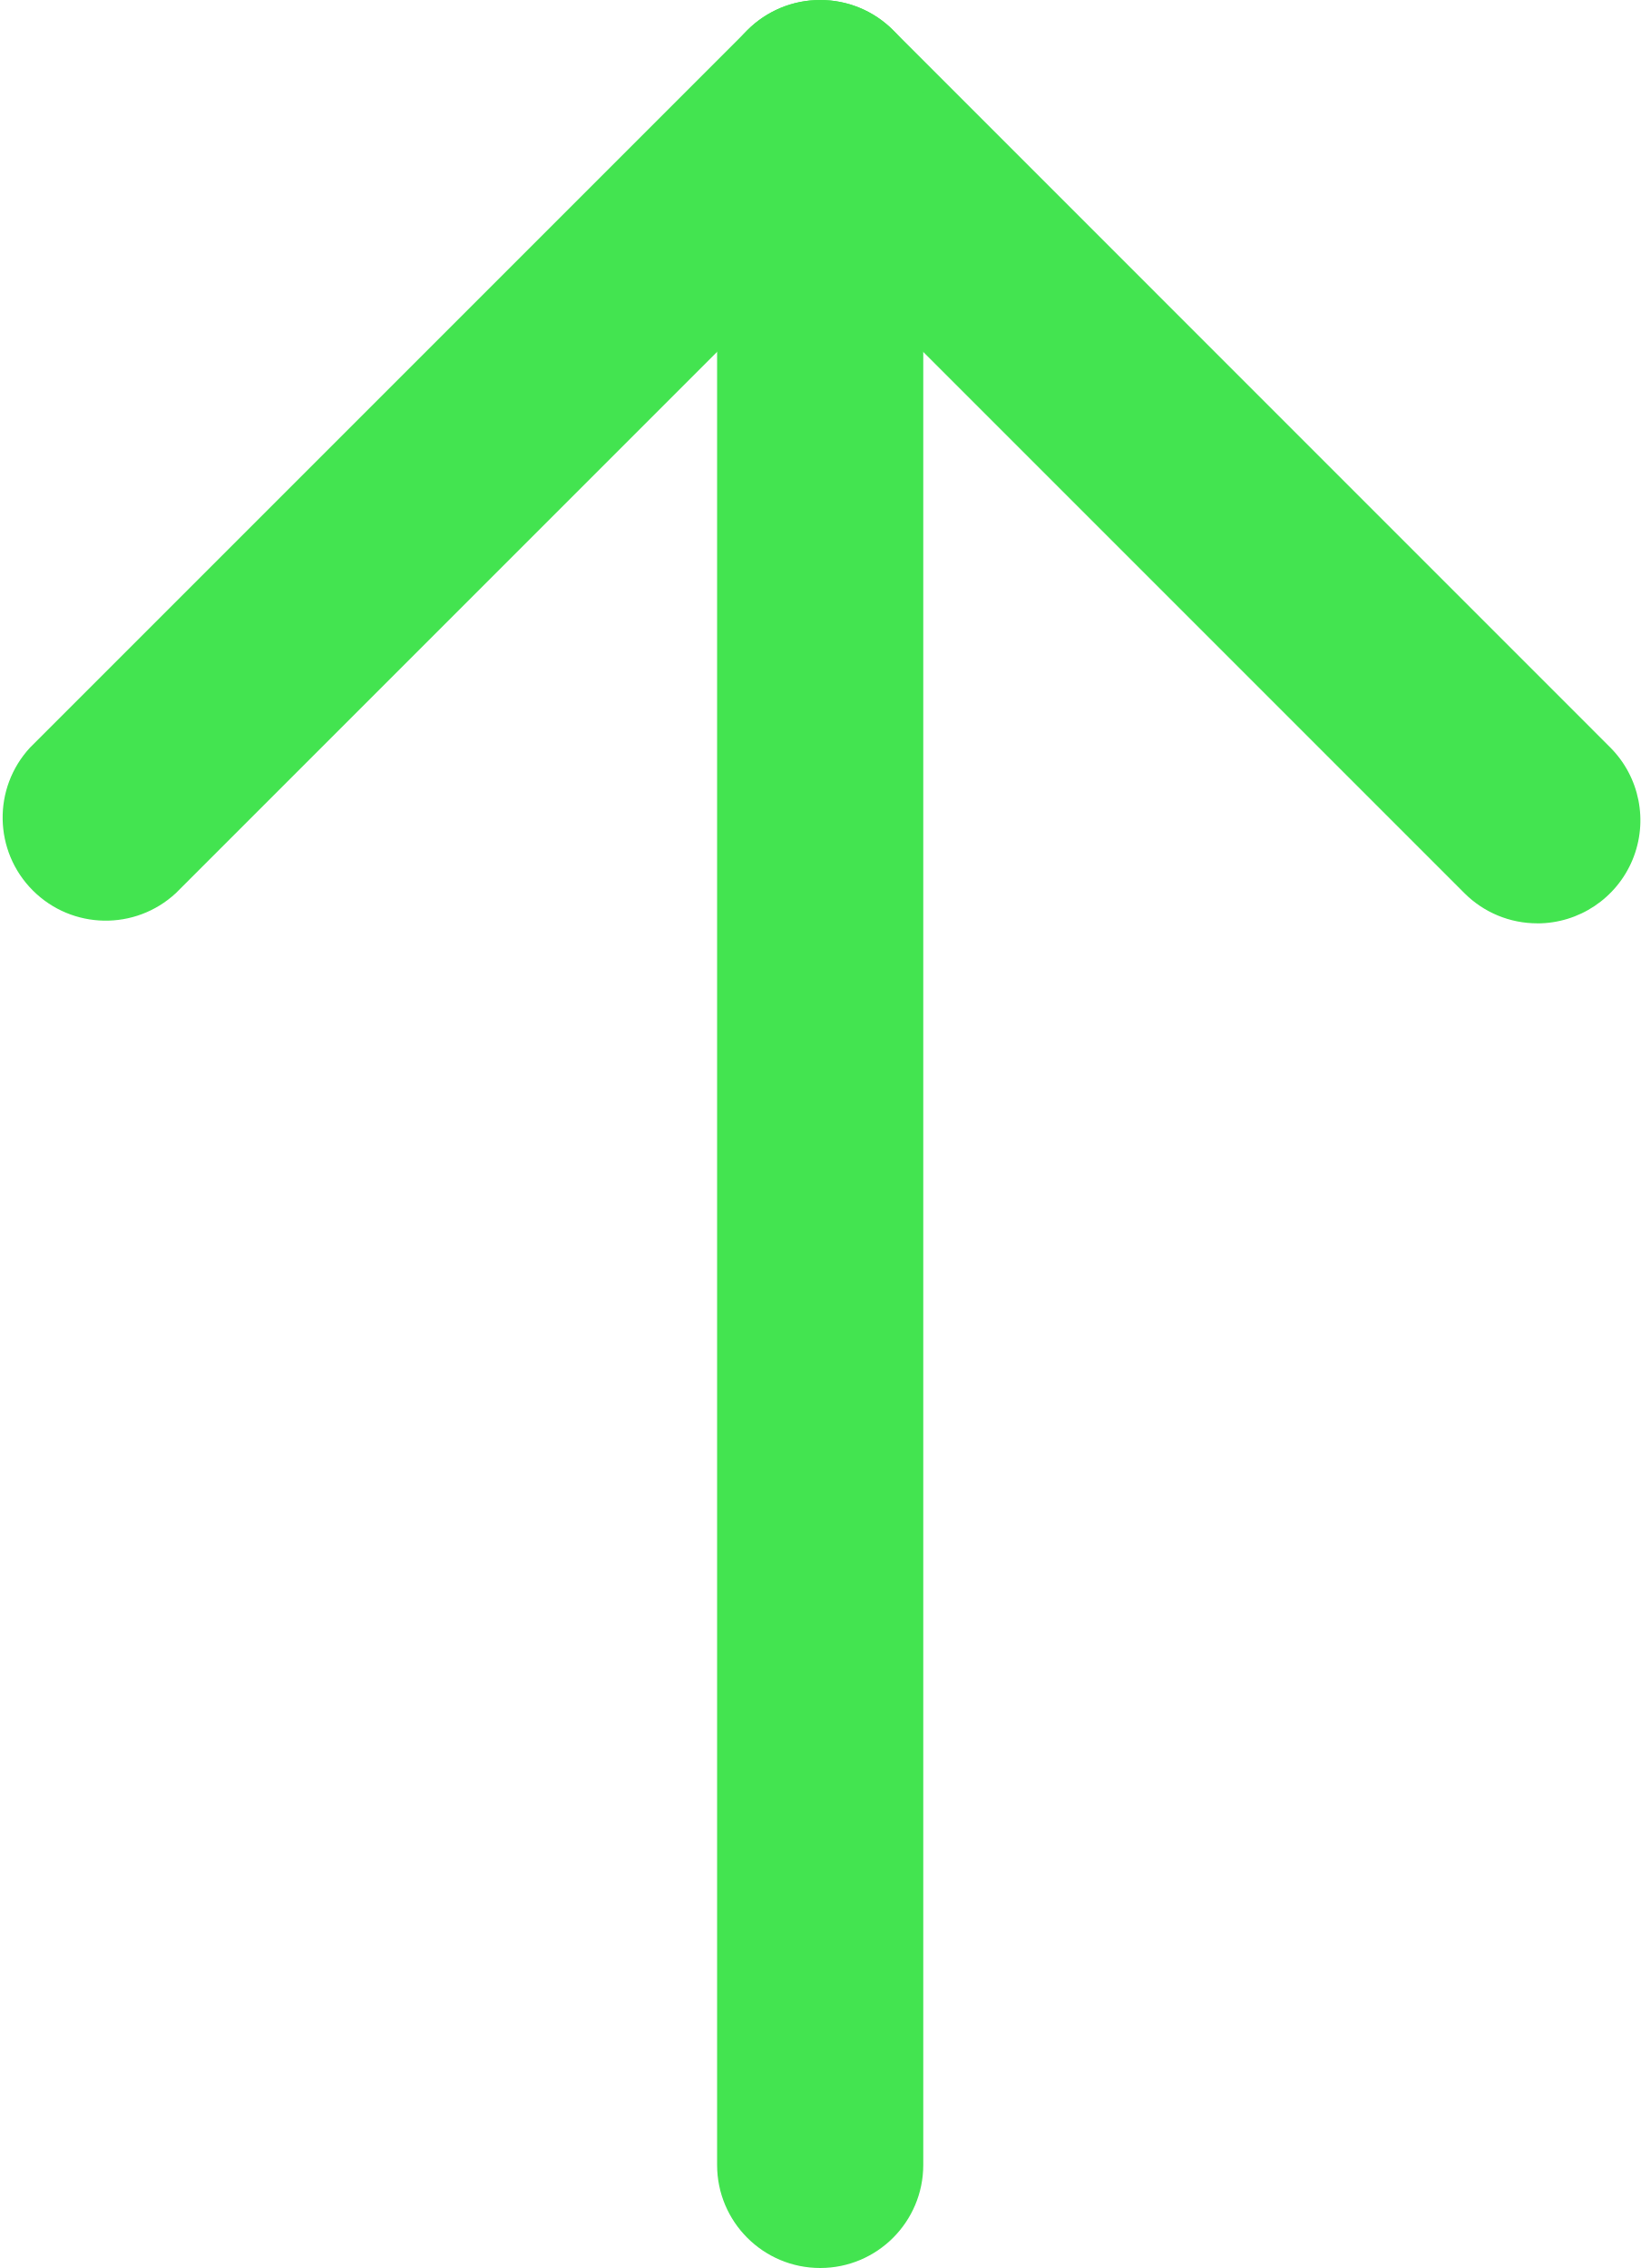
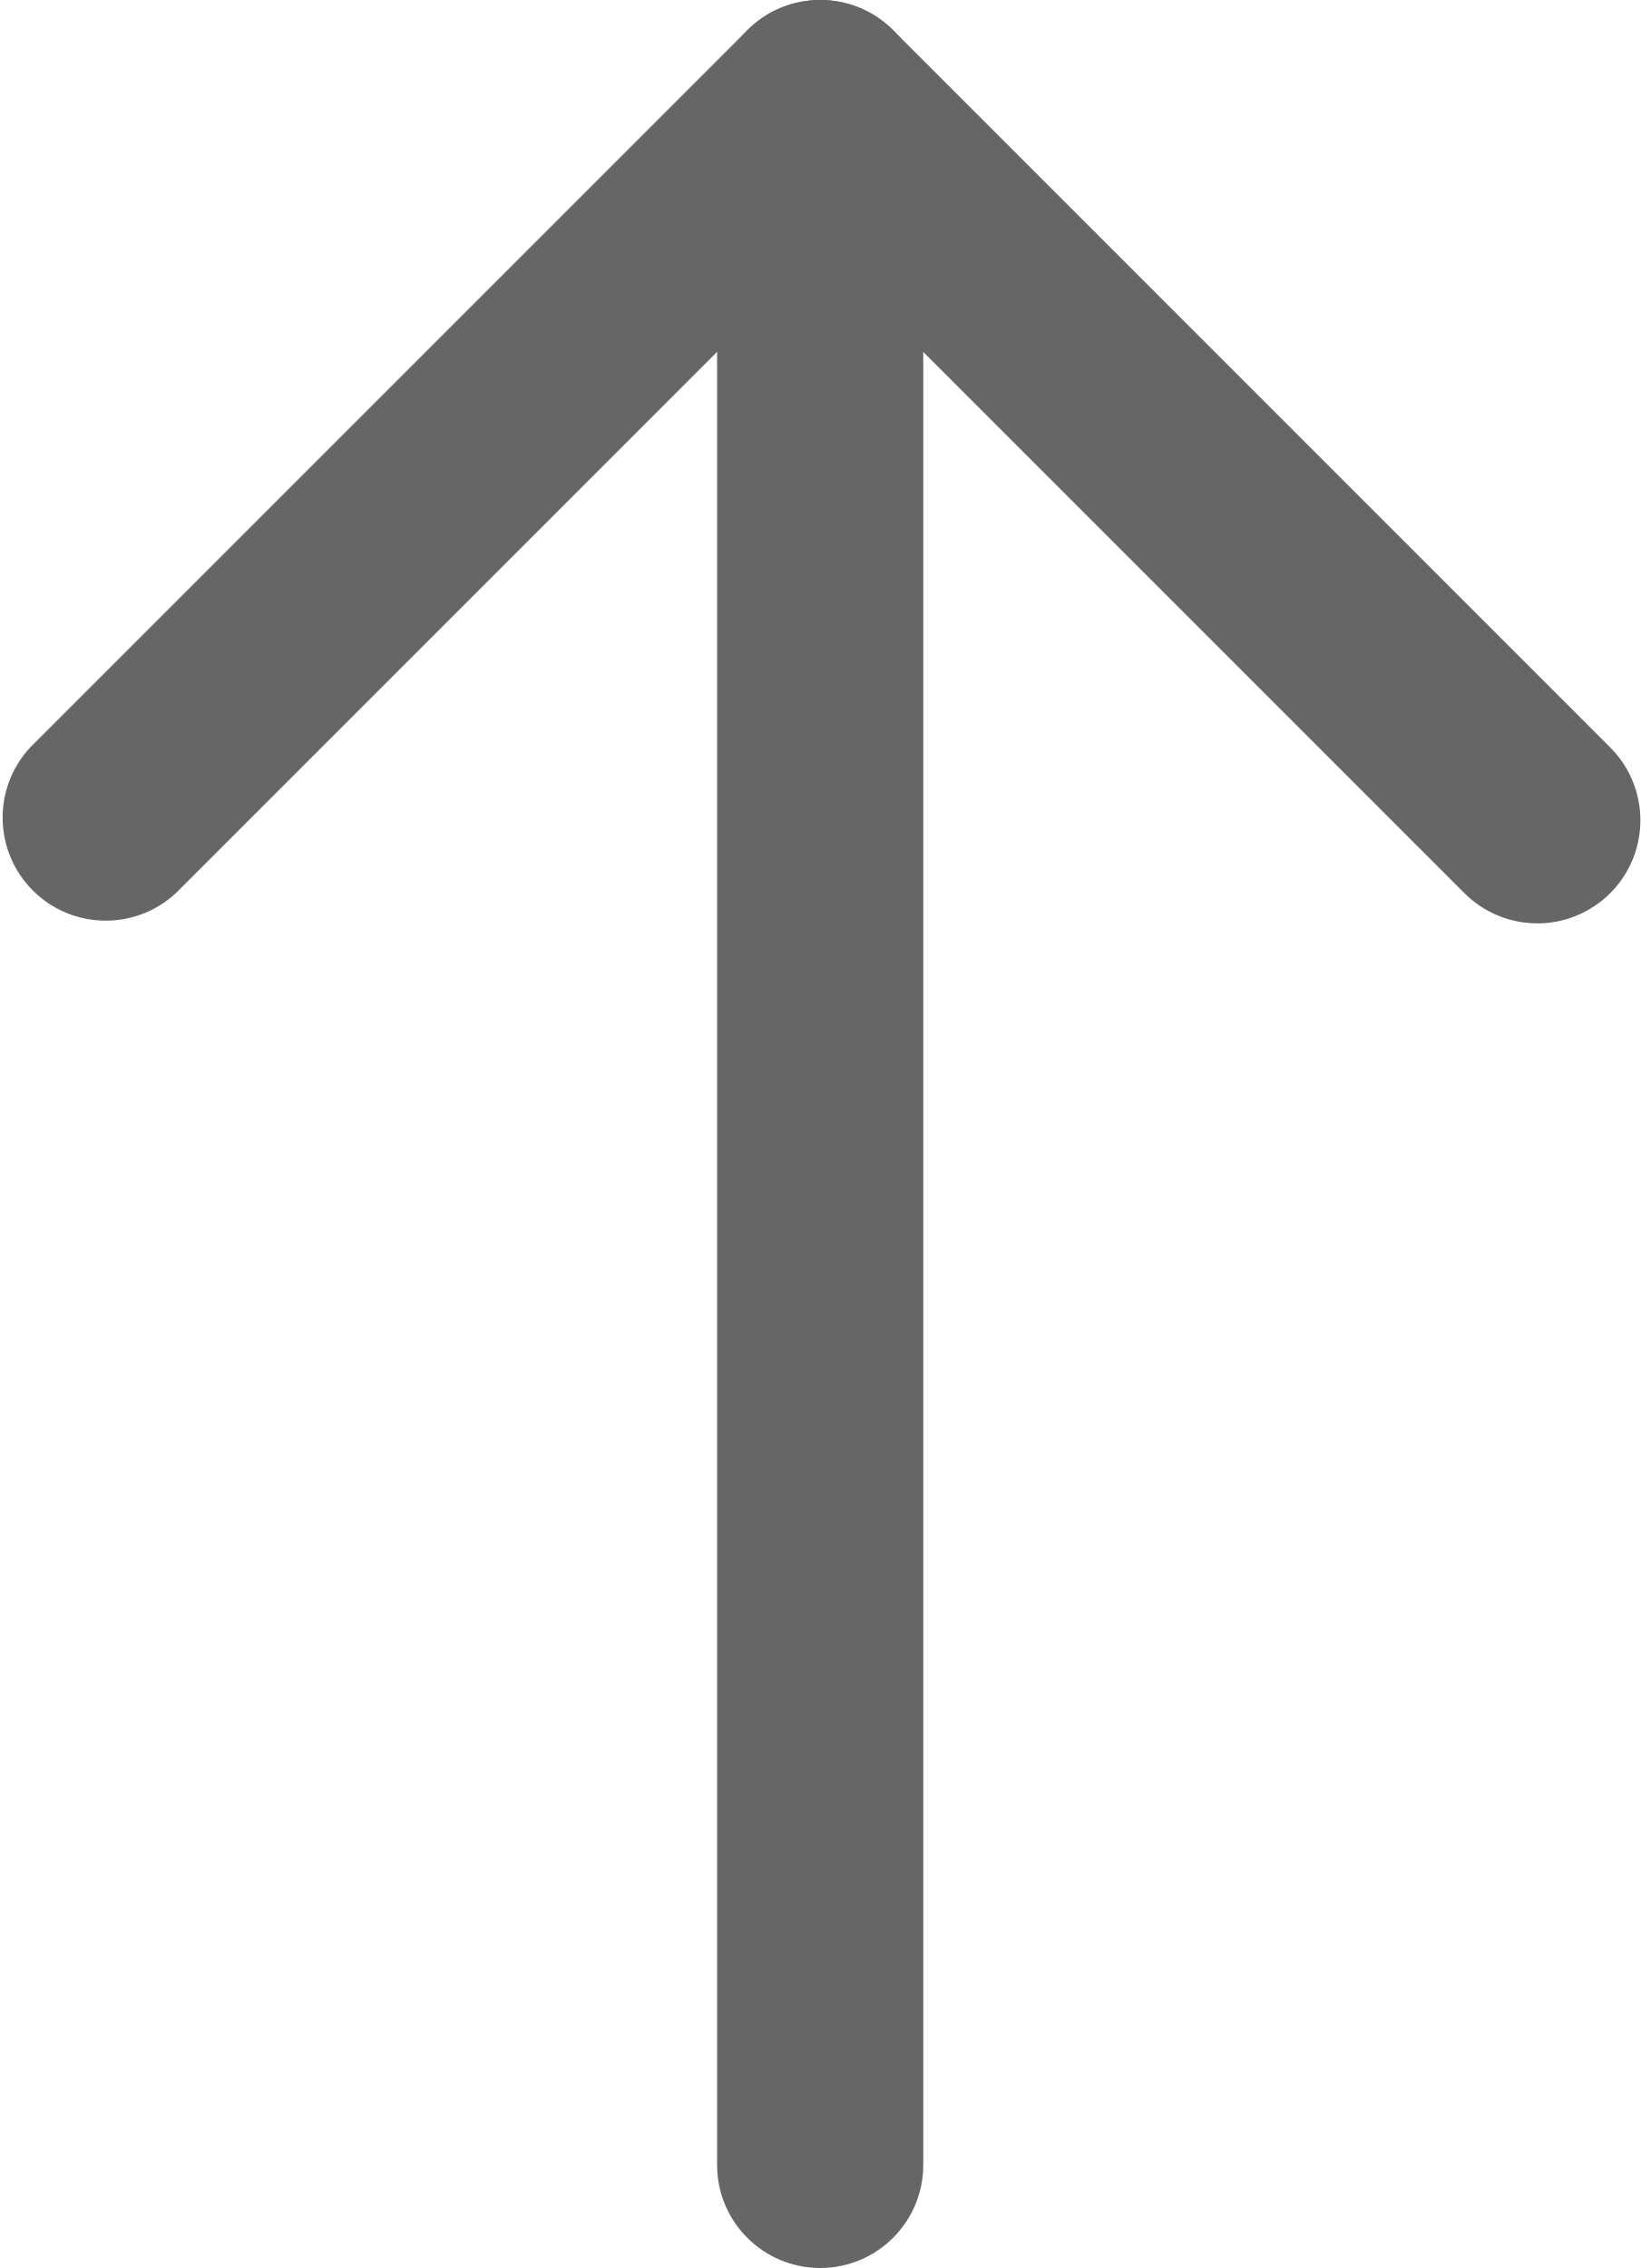
- <svg xmlns="http://www.w3.org/2000/svg" viewBox="0 0 31.826 44">
-   <defs>
-     <style>.a{fill:#43e450;}</style>
+ <svg xmlns="http://www.w3.org/2000/svg" viewBox="0 0 31.826 44" version="1.1" id="svg12">
+   <defs id="defs4">
+     <style id="style2">.a{fill:#43e450;}</style>
  </defs>
-   <path class="a" d="M29.826,17.913a1.994,1.994,0,0,1-1.414-.586l-12.5-12.5-12.5,12.5A2,2,0,0,1,.586,14.5L14.5.586a2,2,0,0,1,2.829,0L31.241,14.5a2,2,0,0,1-1.414,3.414Z" />
-   <path class="a" d="M15.913,44a2,2,0,0,1-2-2V2a2,2,0,0,1,4,0V42A2,2,0,0,1,15.913,44Z" />
+   <path class="a" d="M29.826,17.913a1.994,1.994,0,0,1-1.414-.586l-12.5-12.5-12.5,12.5A2,2,0,0,1,.586,14.5L14.5.586a2,2,0,0,1,2.829,0L31.241,14.5a2,2,0,0,1-1.414,3.414Z" id="path8" style="fill:#666666;fill-opacity:1" />
+   <path class="a" d="M15.913,44a2,2,0,0,1-2-2V2a2,2,0,0,1,4,0V42A2,2,0,0,1,15.913,44Z" id="path10" style="fill:#666666;fill-opacity:1" />
</svg>
